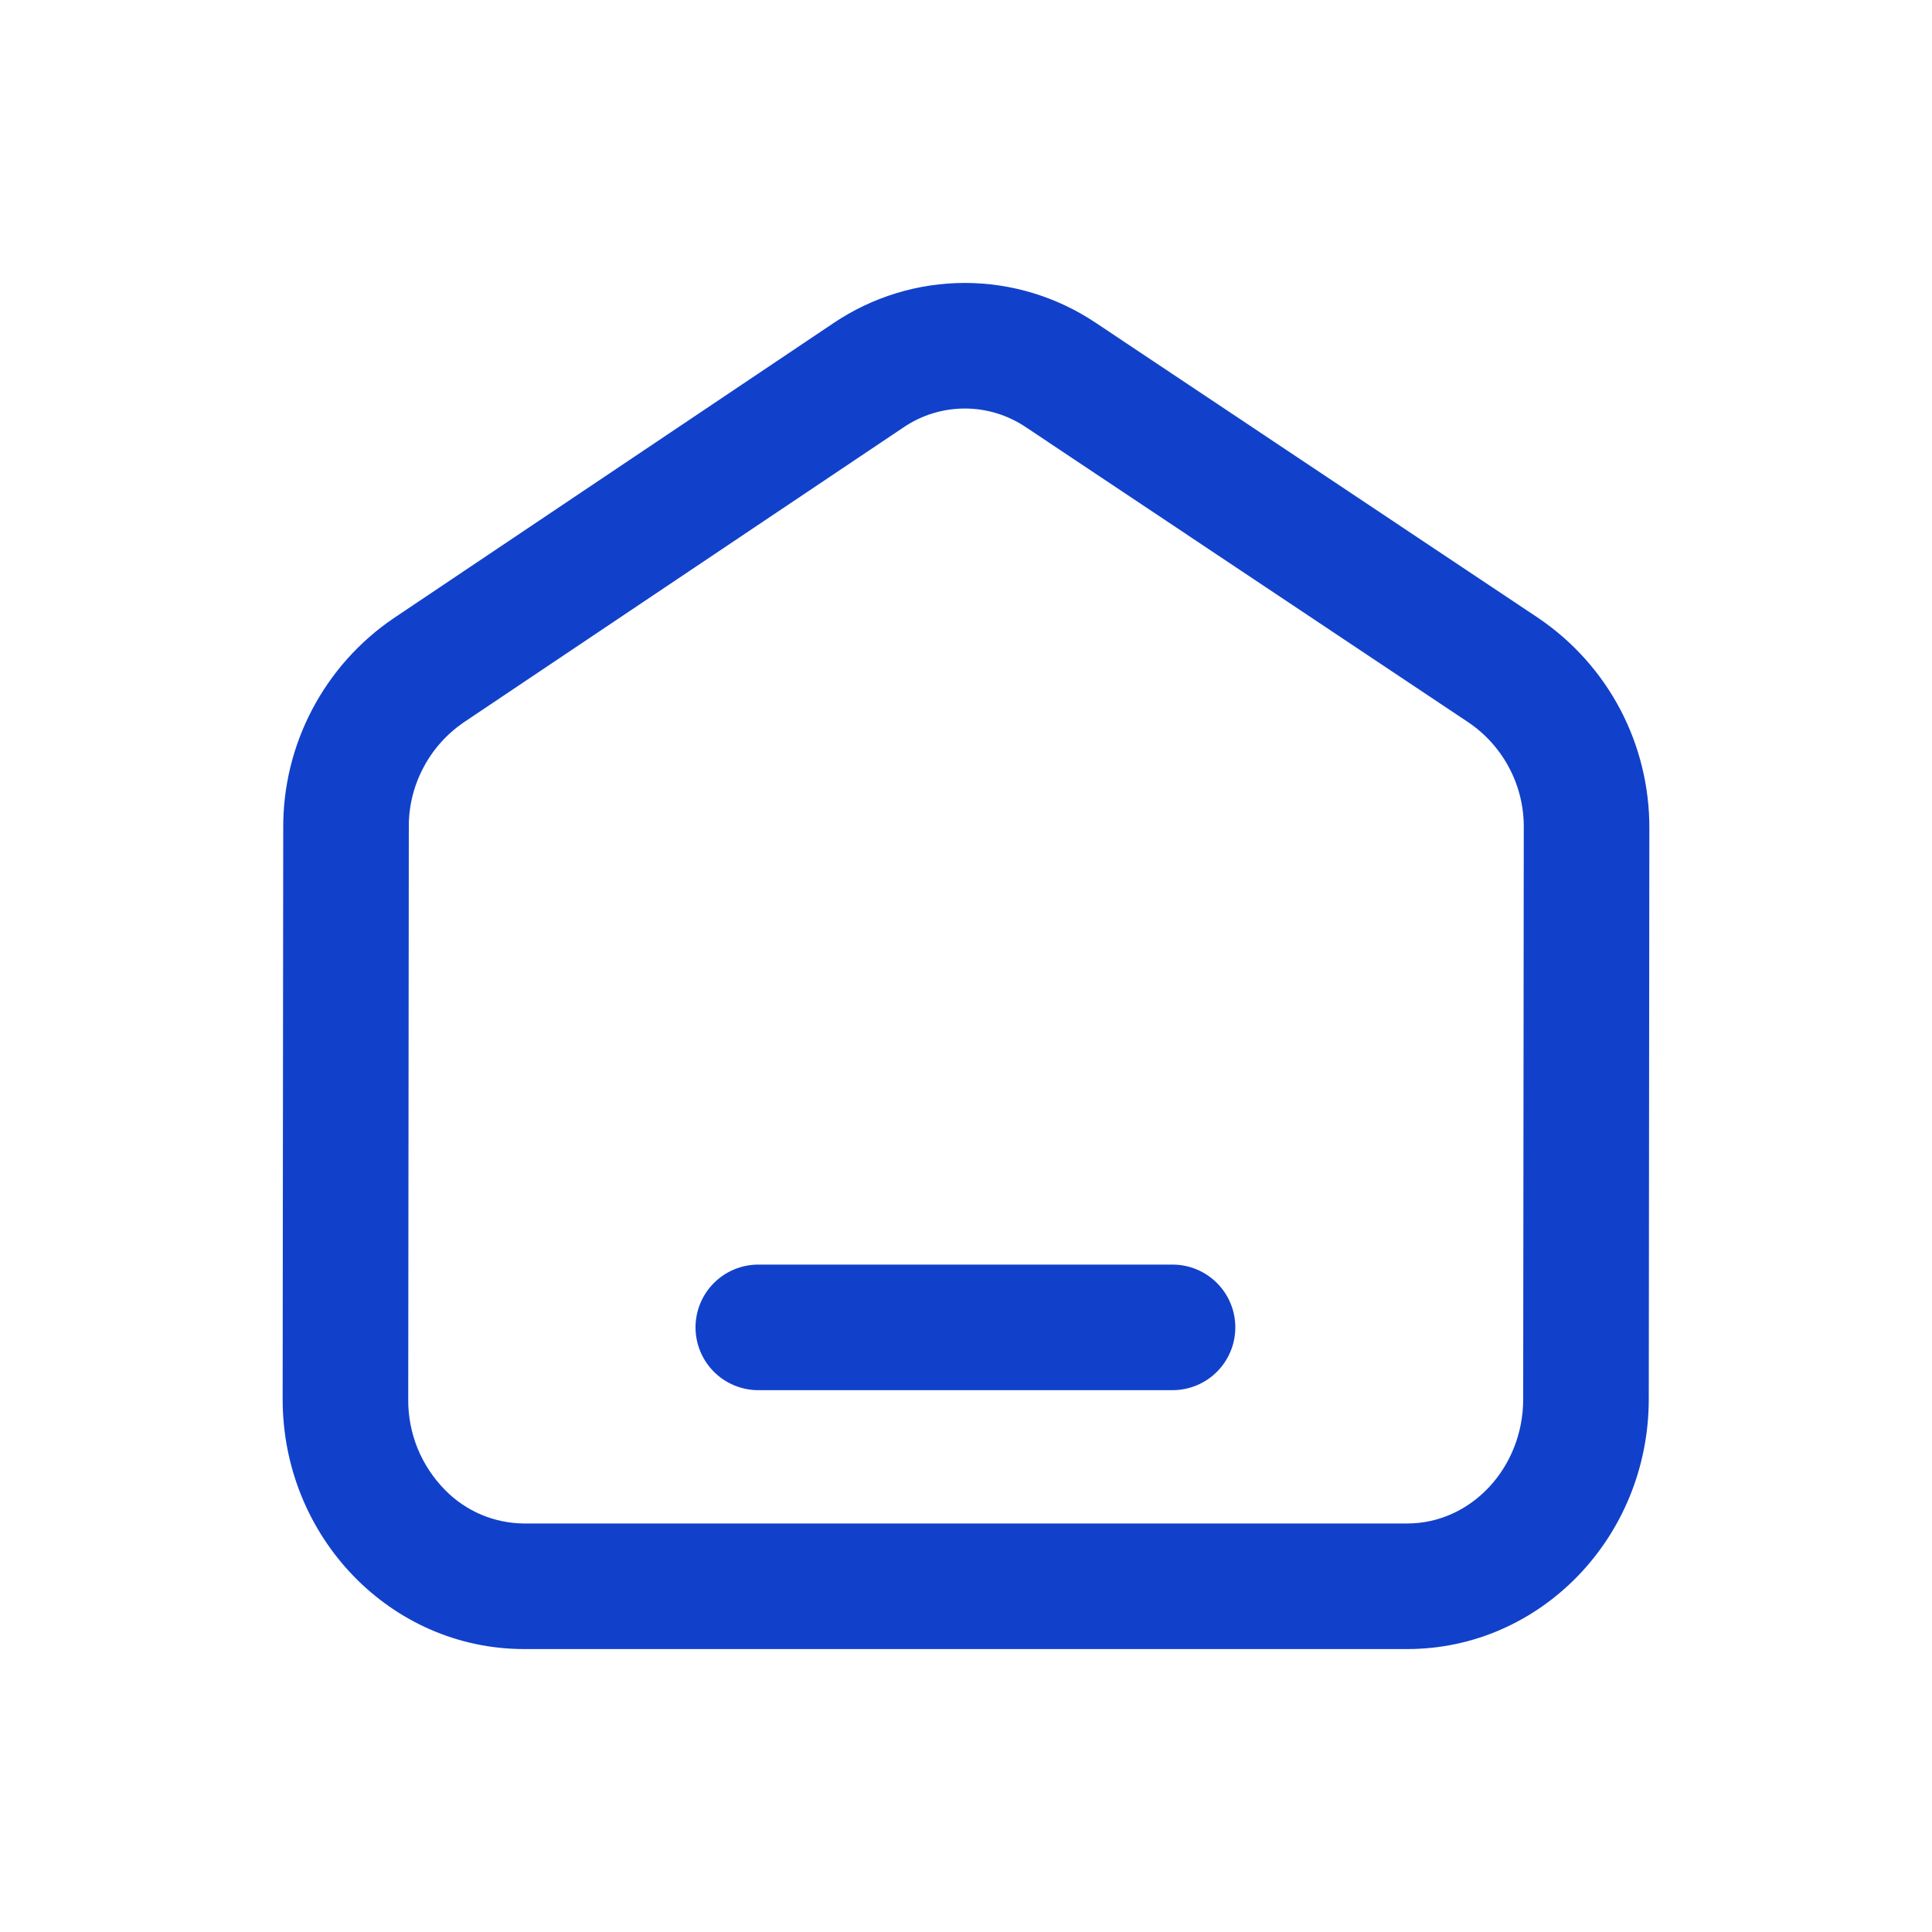
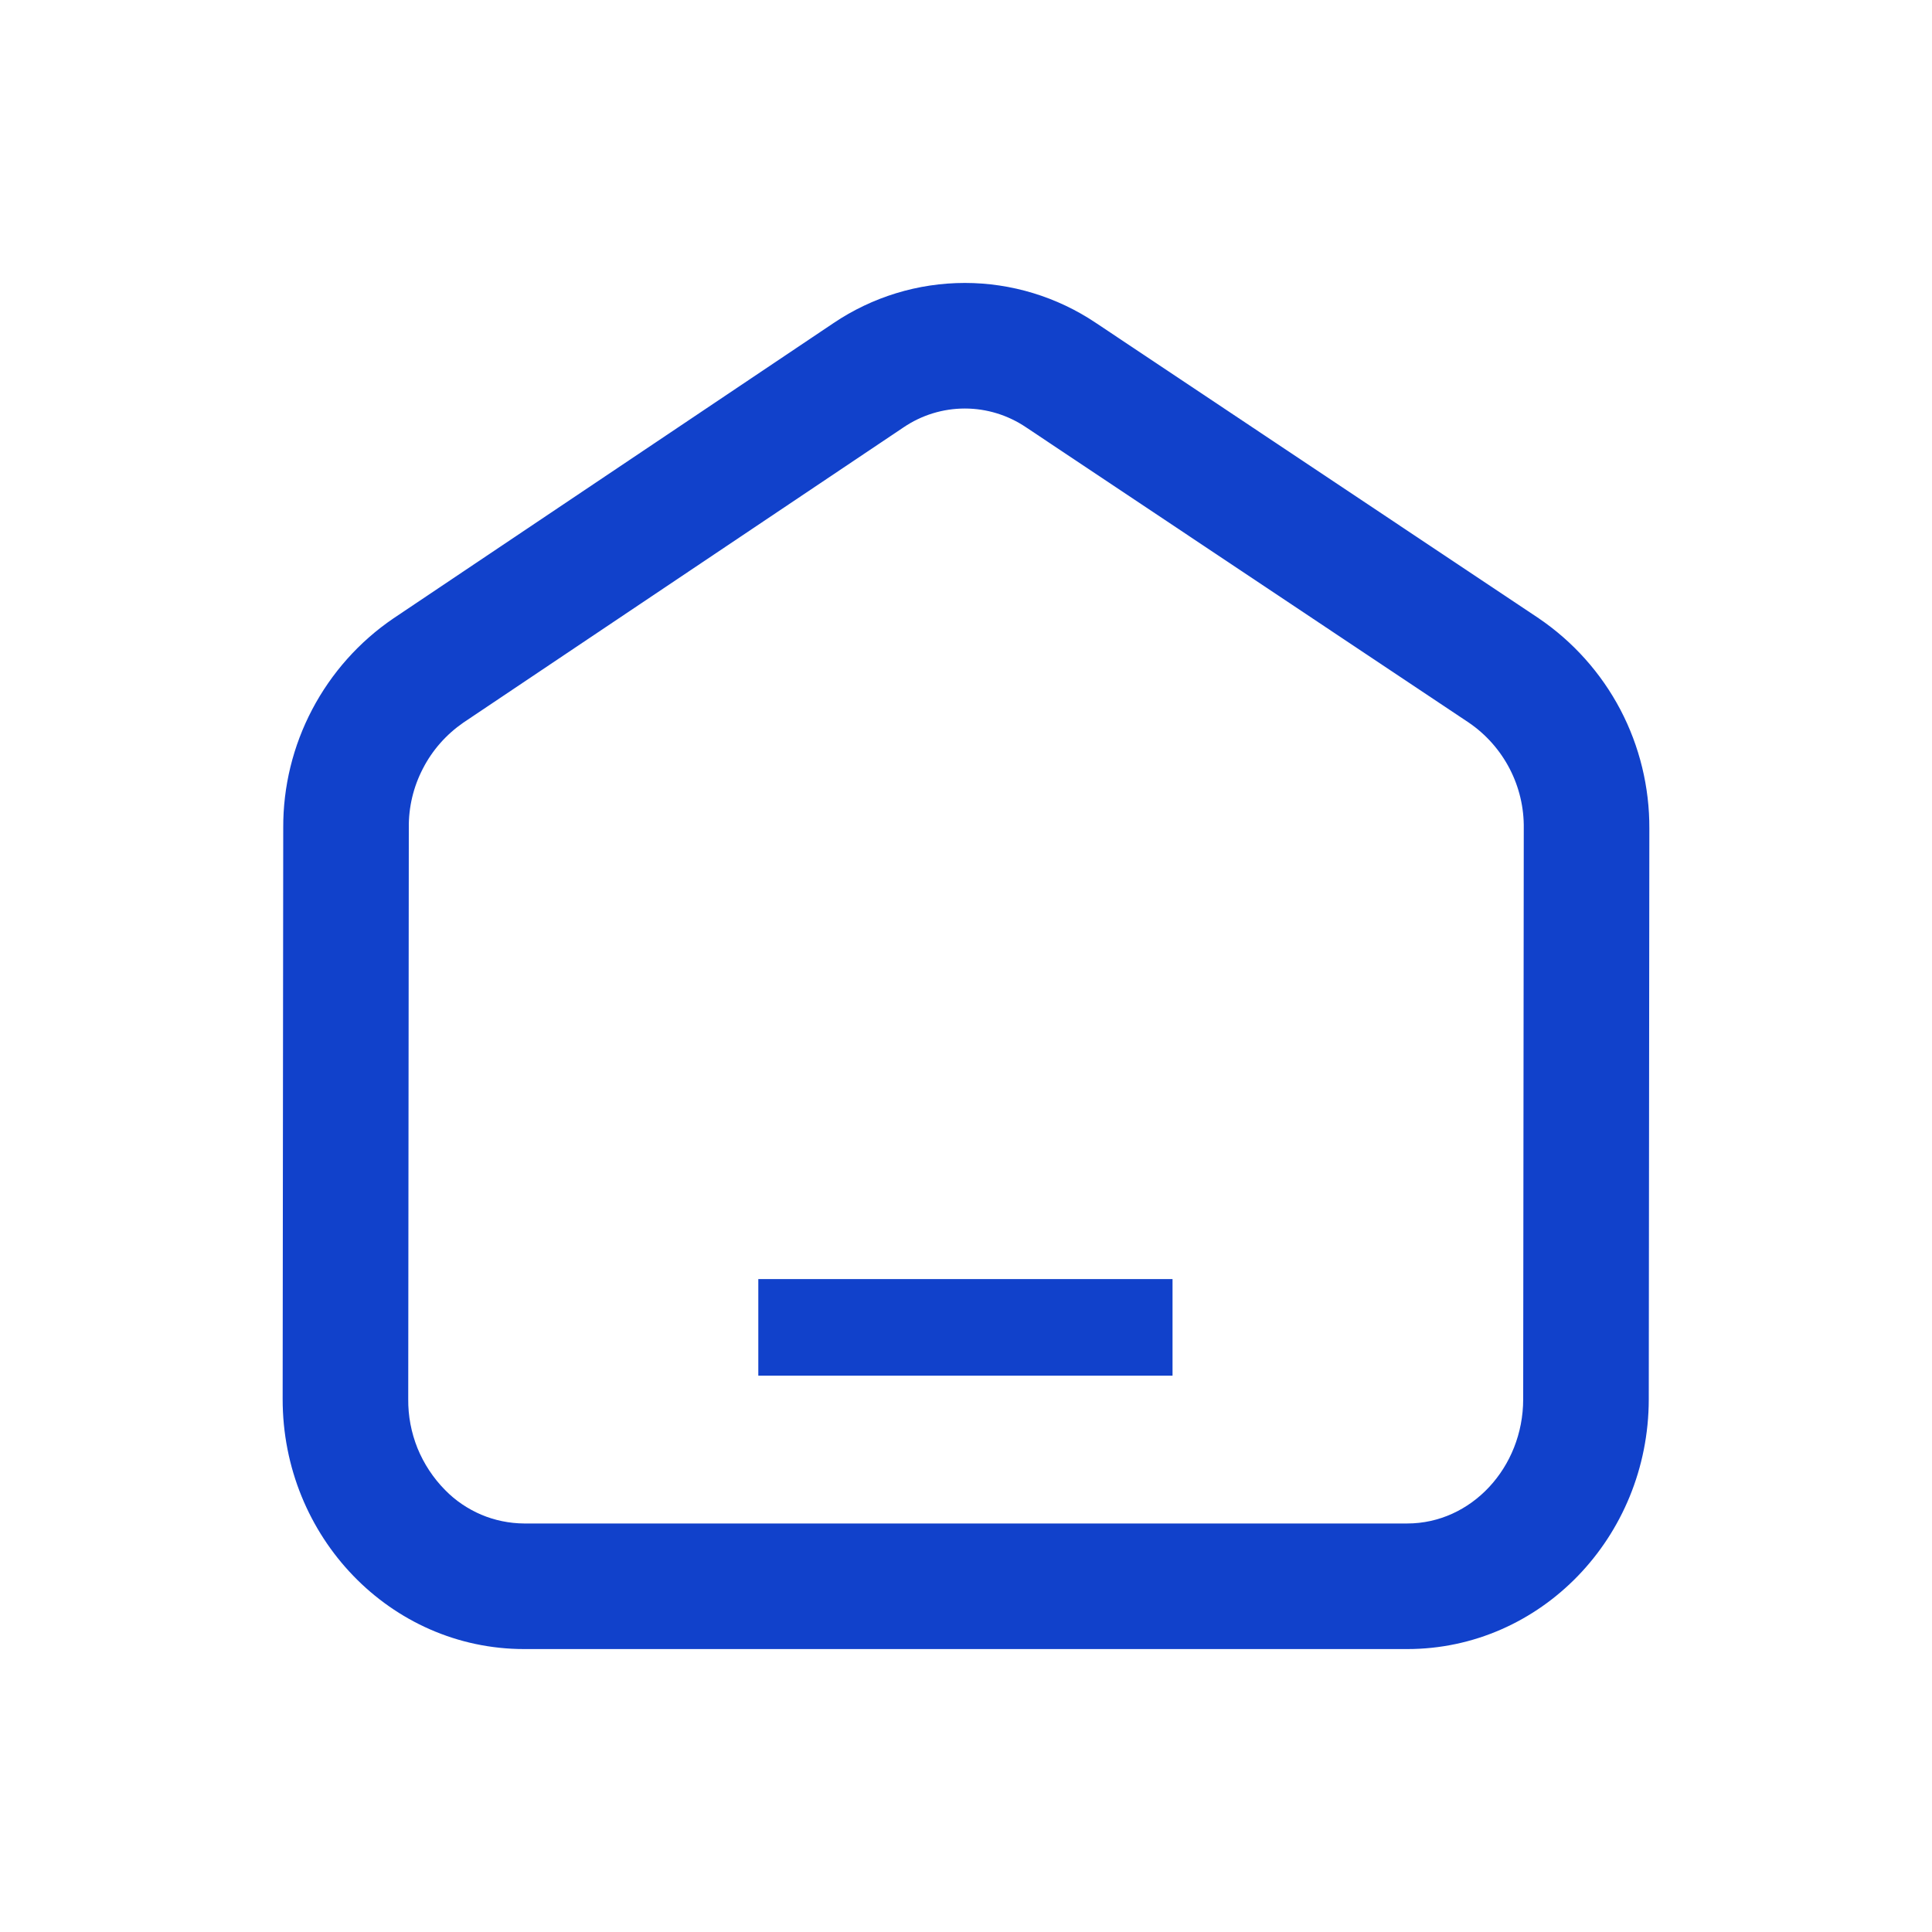
<svg xmlns="http://www.w3.org/2000/svg" width="20" height="20" viewBox="0 0 20 20" fill="none">
-   <path d="M7.85 13.741H12.138" stroke="#1141CB" stroke-width="1.3" stroke-linecap="round" stroke-linejoin="round" />
+   <path d="M7.85 13.741H12.138" stroke="#1141CB" strokeWidth="1.3" strokeLinecap="round" strokeLinejoin="round" />
  <path d="M9.988 4.229C10.214 4.229 10.434 4.297 10.621 4.423L15.207 7.482C15.384 7.603 15.529 7.767 15.628 7.958C15.727 8.149 15.777 8.361 15.774 8.576L15.768 14.485C15.767 15.194 15.229 15.771 14.568 15.771H5.426C5.273 15.77 5.122 15.739 4.982 15.68C4.842 15.62 4.714 15.534 4.608 15.425C4.485 15.301 4.388 15.153 4.322 14.992C4.257 14.83 4.224 14.657 4.226 14.482L4.232 8.571C4.229 8.357 4.279 8.146 4.378 7.956C4.476 7.765 4.62 7.603 4.796 7.481L9.352 4.425C9.54 4.297 9.761 4.229 9.988 4.229ZM9.988 2.929C9.503 2.929 9.03 3.074 8.628 3.345L4.072 6.402C3.719 6.642 3.431 6.966 3.232 7.344C3.033 7.722 2.93 8.143 2.932 8.57L2.926 14.481C2.924 15.911 4.044 17.071 5.426 17.071H14.568C15.947 17.071 17.066 15.914 17.068 14.486L17.074 8.578C17.076 8.149 16.973 7.725 16.774 7.346C16.574 6.966 16.283 6.641 15.928 6.4L11.342 3.341C10.942 3.073 10.47 2.929 9.988 2.929Z" fill="#1141CB" />
</svg>
